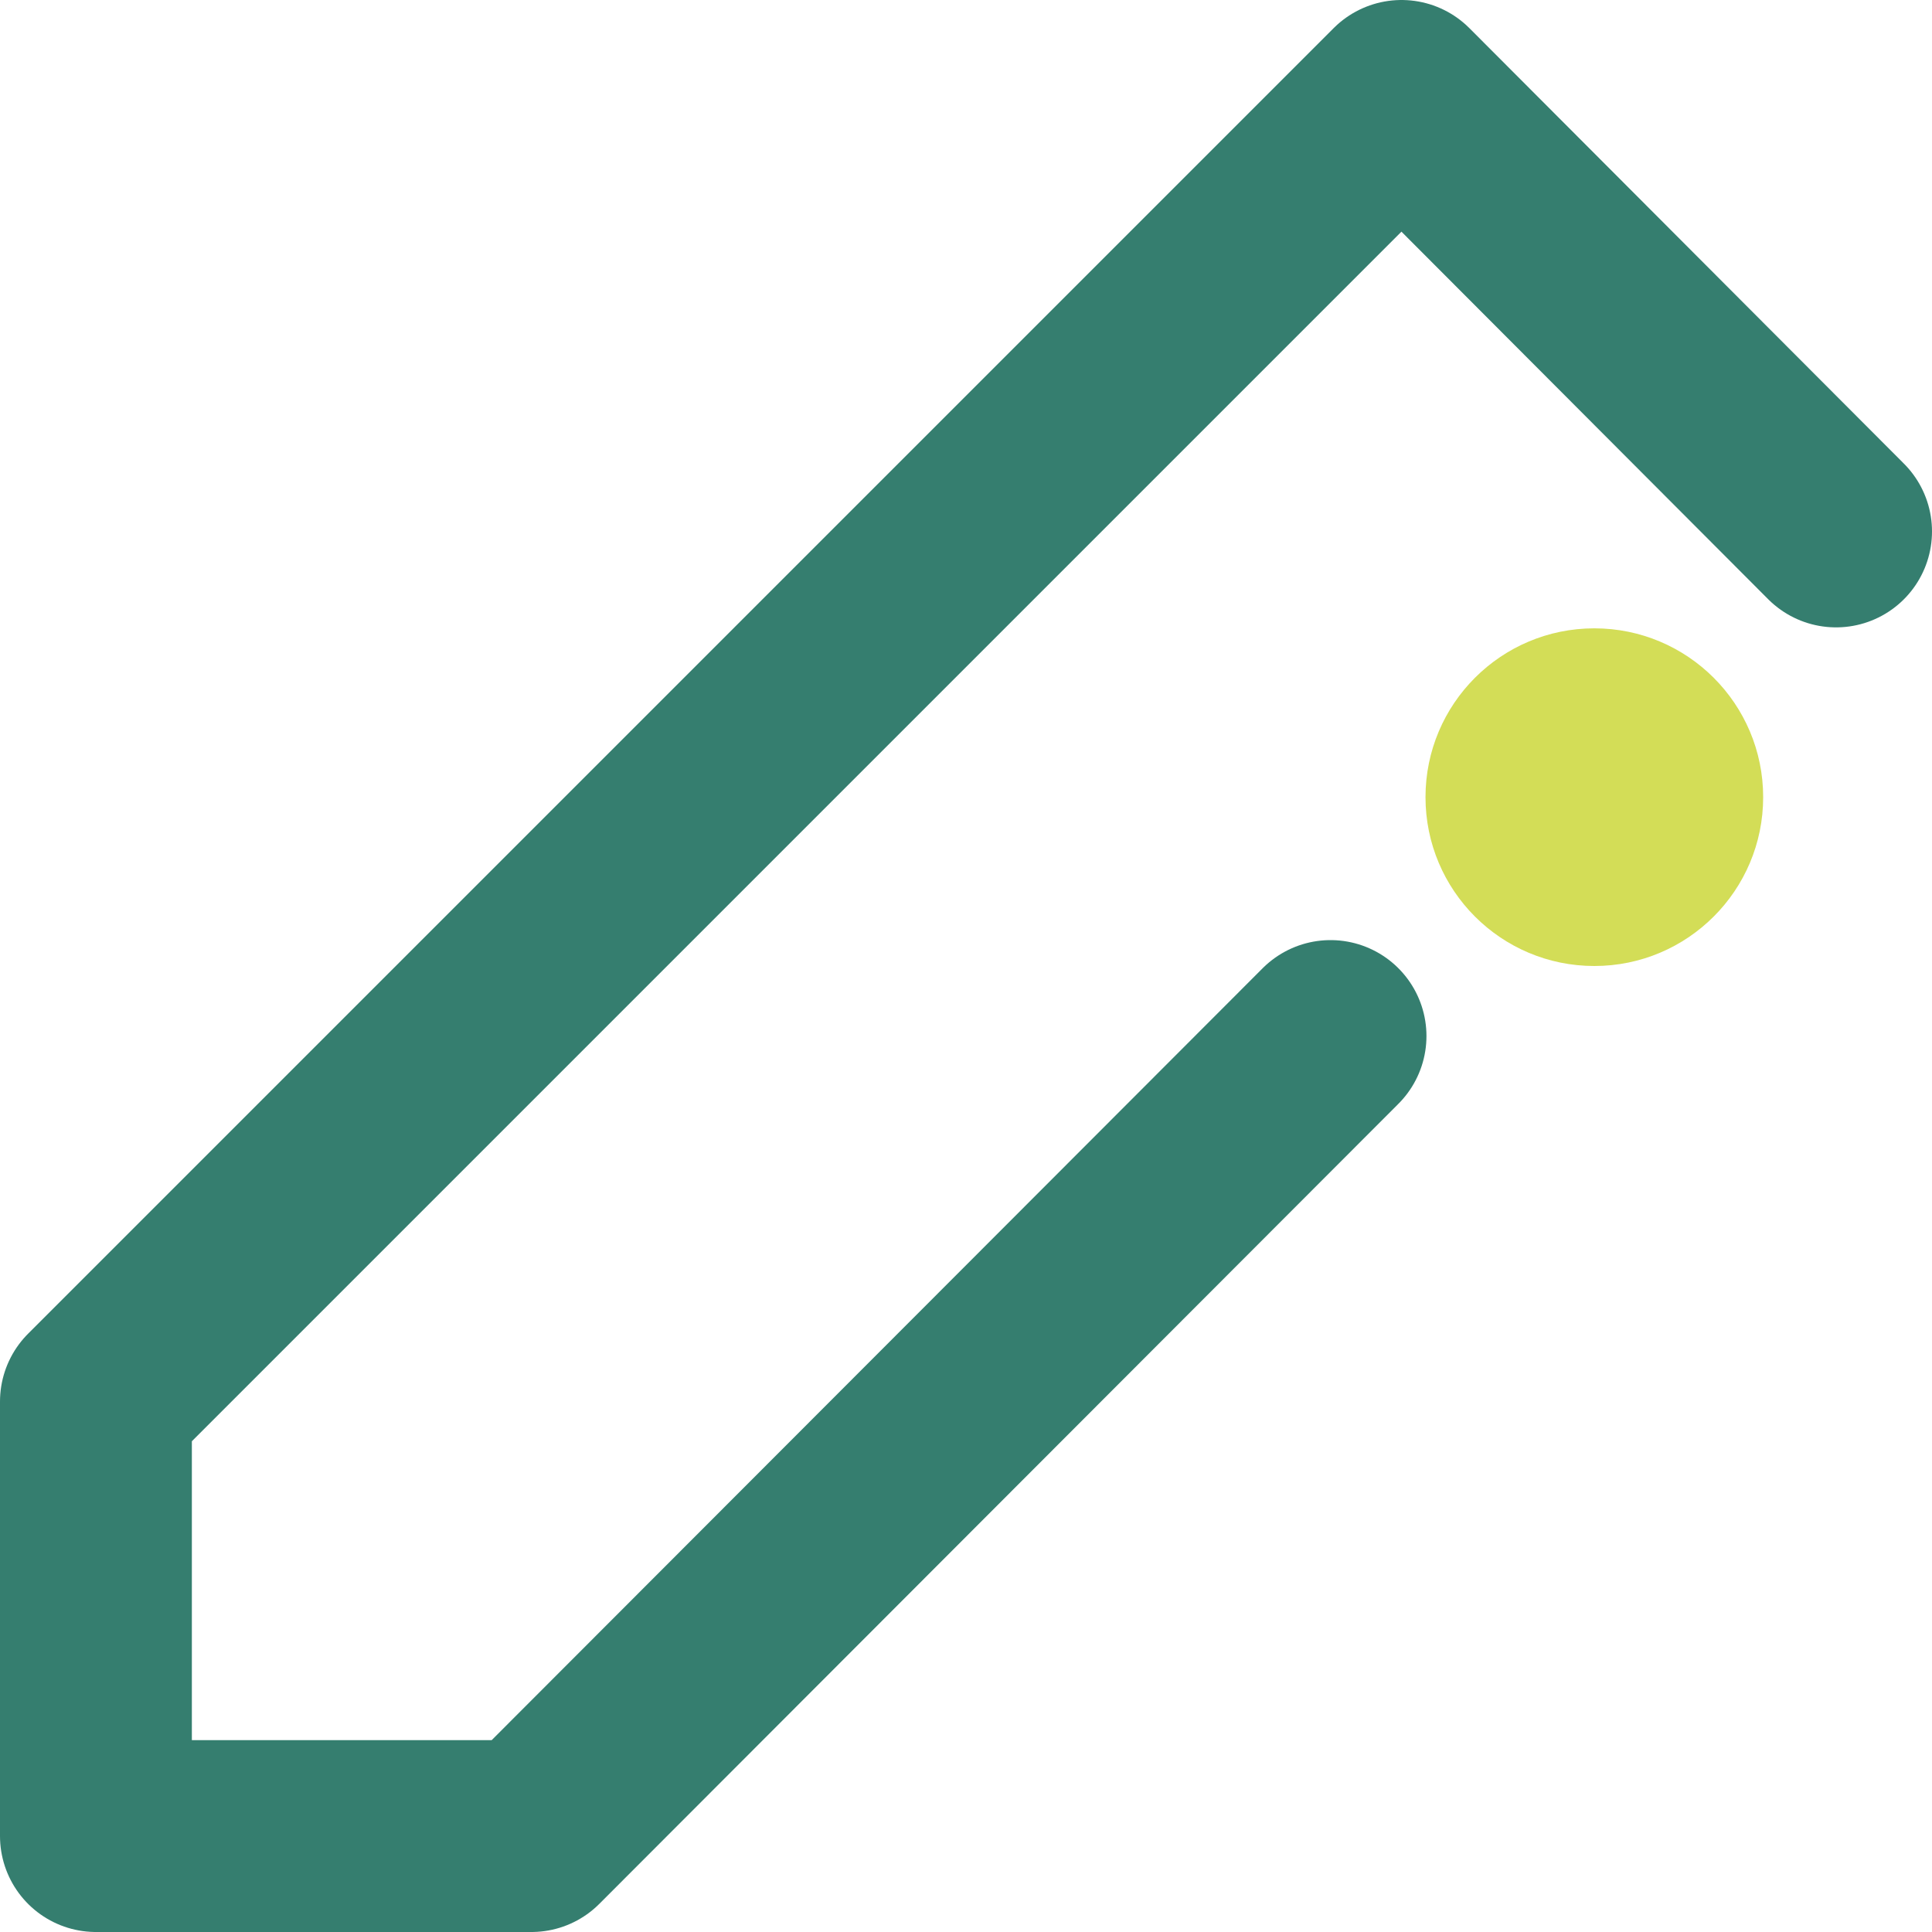
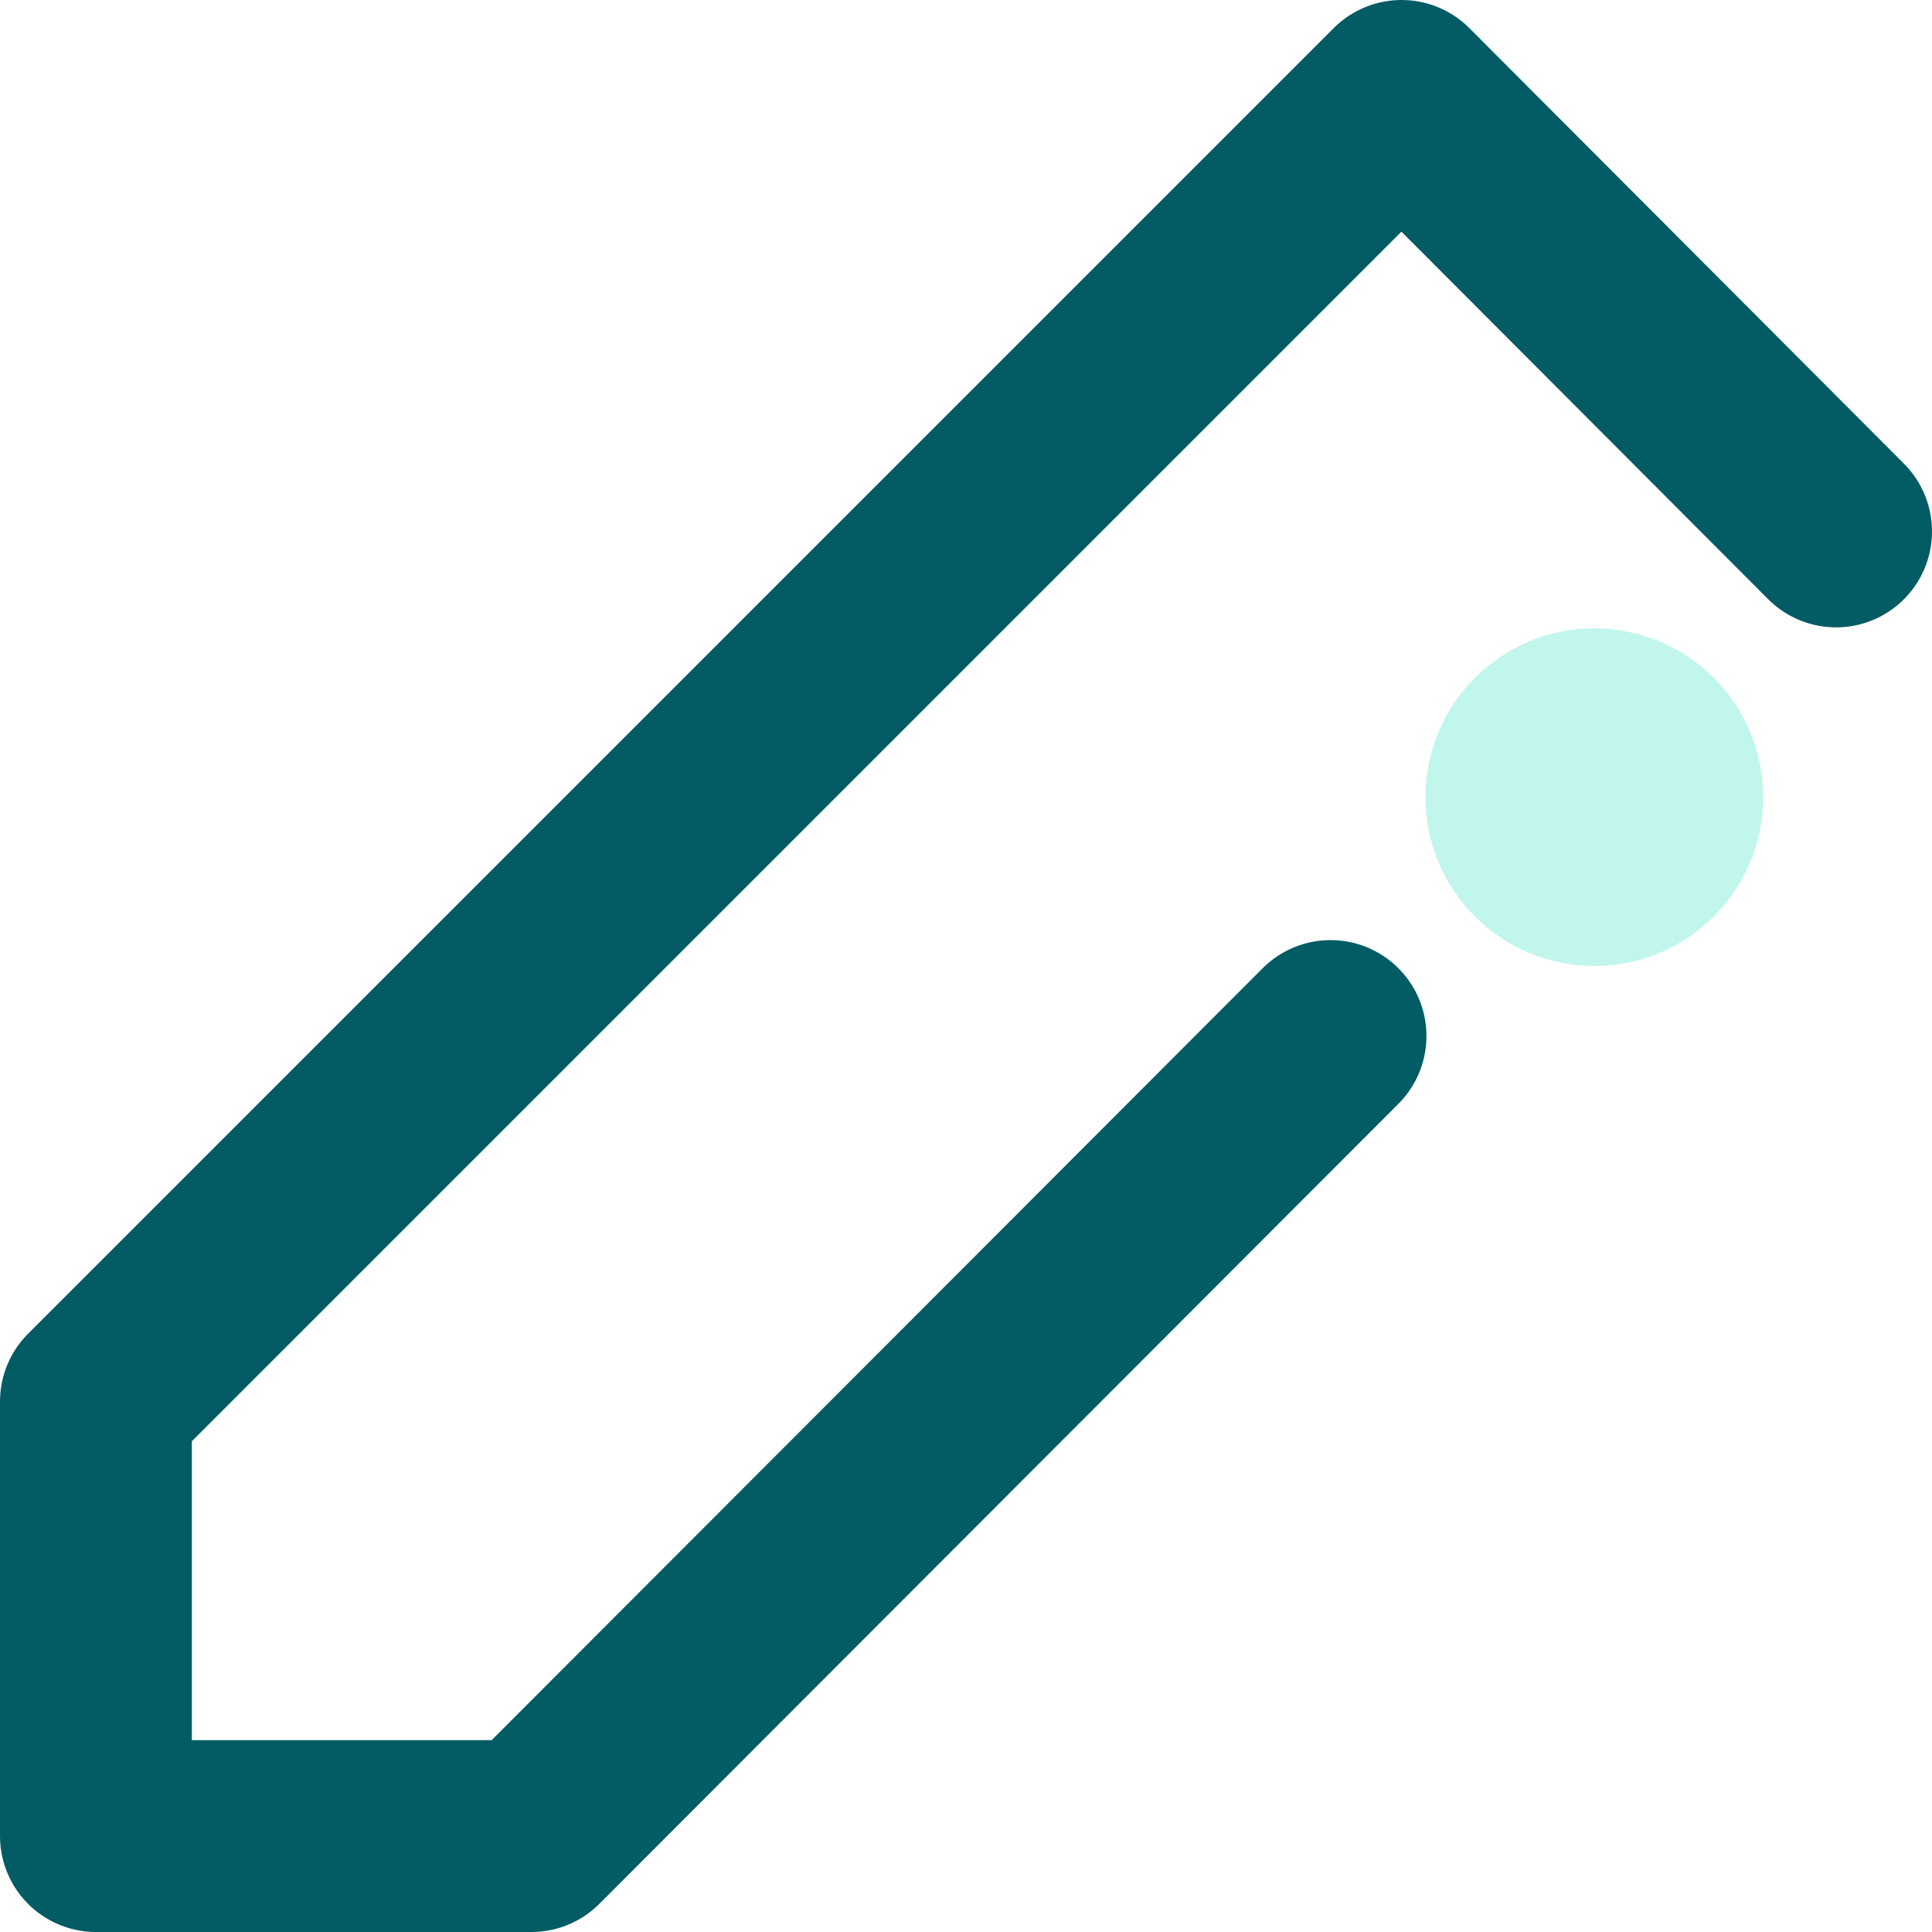
<svg xmlns="http://www.w3.org/2000/svg" viewBox="0 0 20.14 20.14">
  <defs>
-     <style>.cls-1{fill:none;stroke:#357e6f;stroke-linecap:round;stroke-linejoin:round;stroke-width:2px;}.cls-2{fill:#d3dd57;}</style>
+     <style>.cls-1{fill:none;stroke:#035c64;stroke-linecap:round;stroke-linejoin:round;stroke-width:2px;}.cls-2{fill:#c1f6ed;}</style>
  </defs>
  <g id="Layer_2" data-name="Layer 2">
    <g id="Layer_1-2" data-name="Layer 1">
      <polyline class="cls-1" points="13.87 10.8 5.54 19.14 1 19.14 1 14.61 14.61 1 19.14 5.54" />
      <circle class="cls-2" cx="16.62" cy="8.31" r="1.76" />
    </g>
  </g>
</svg>
